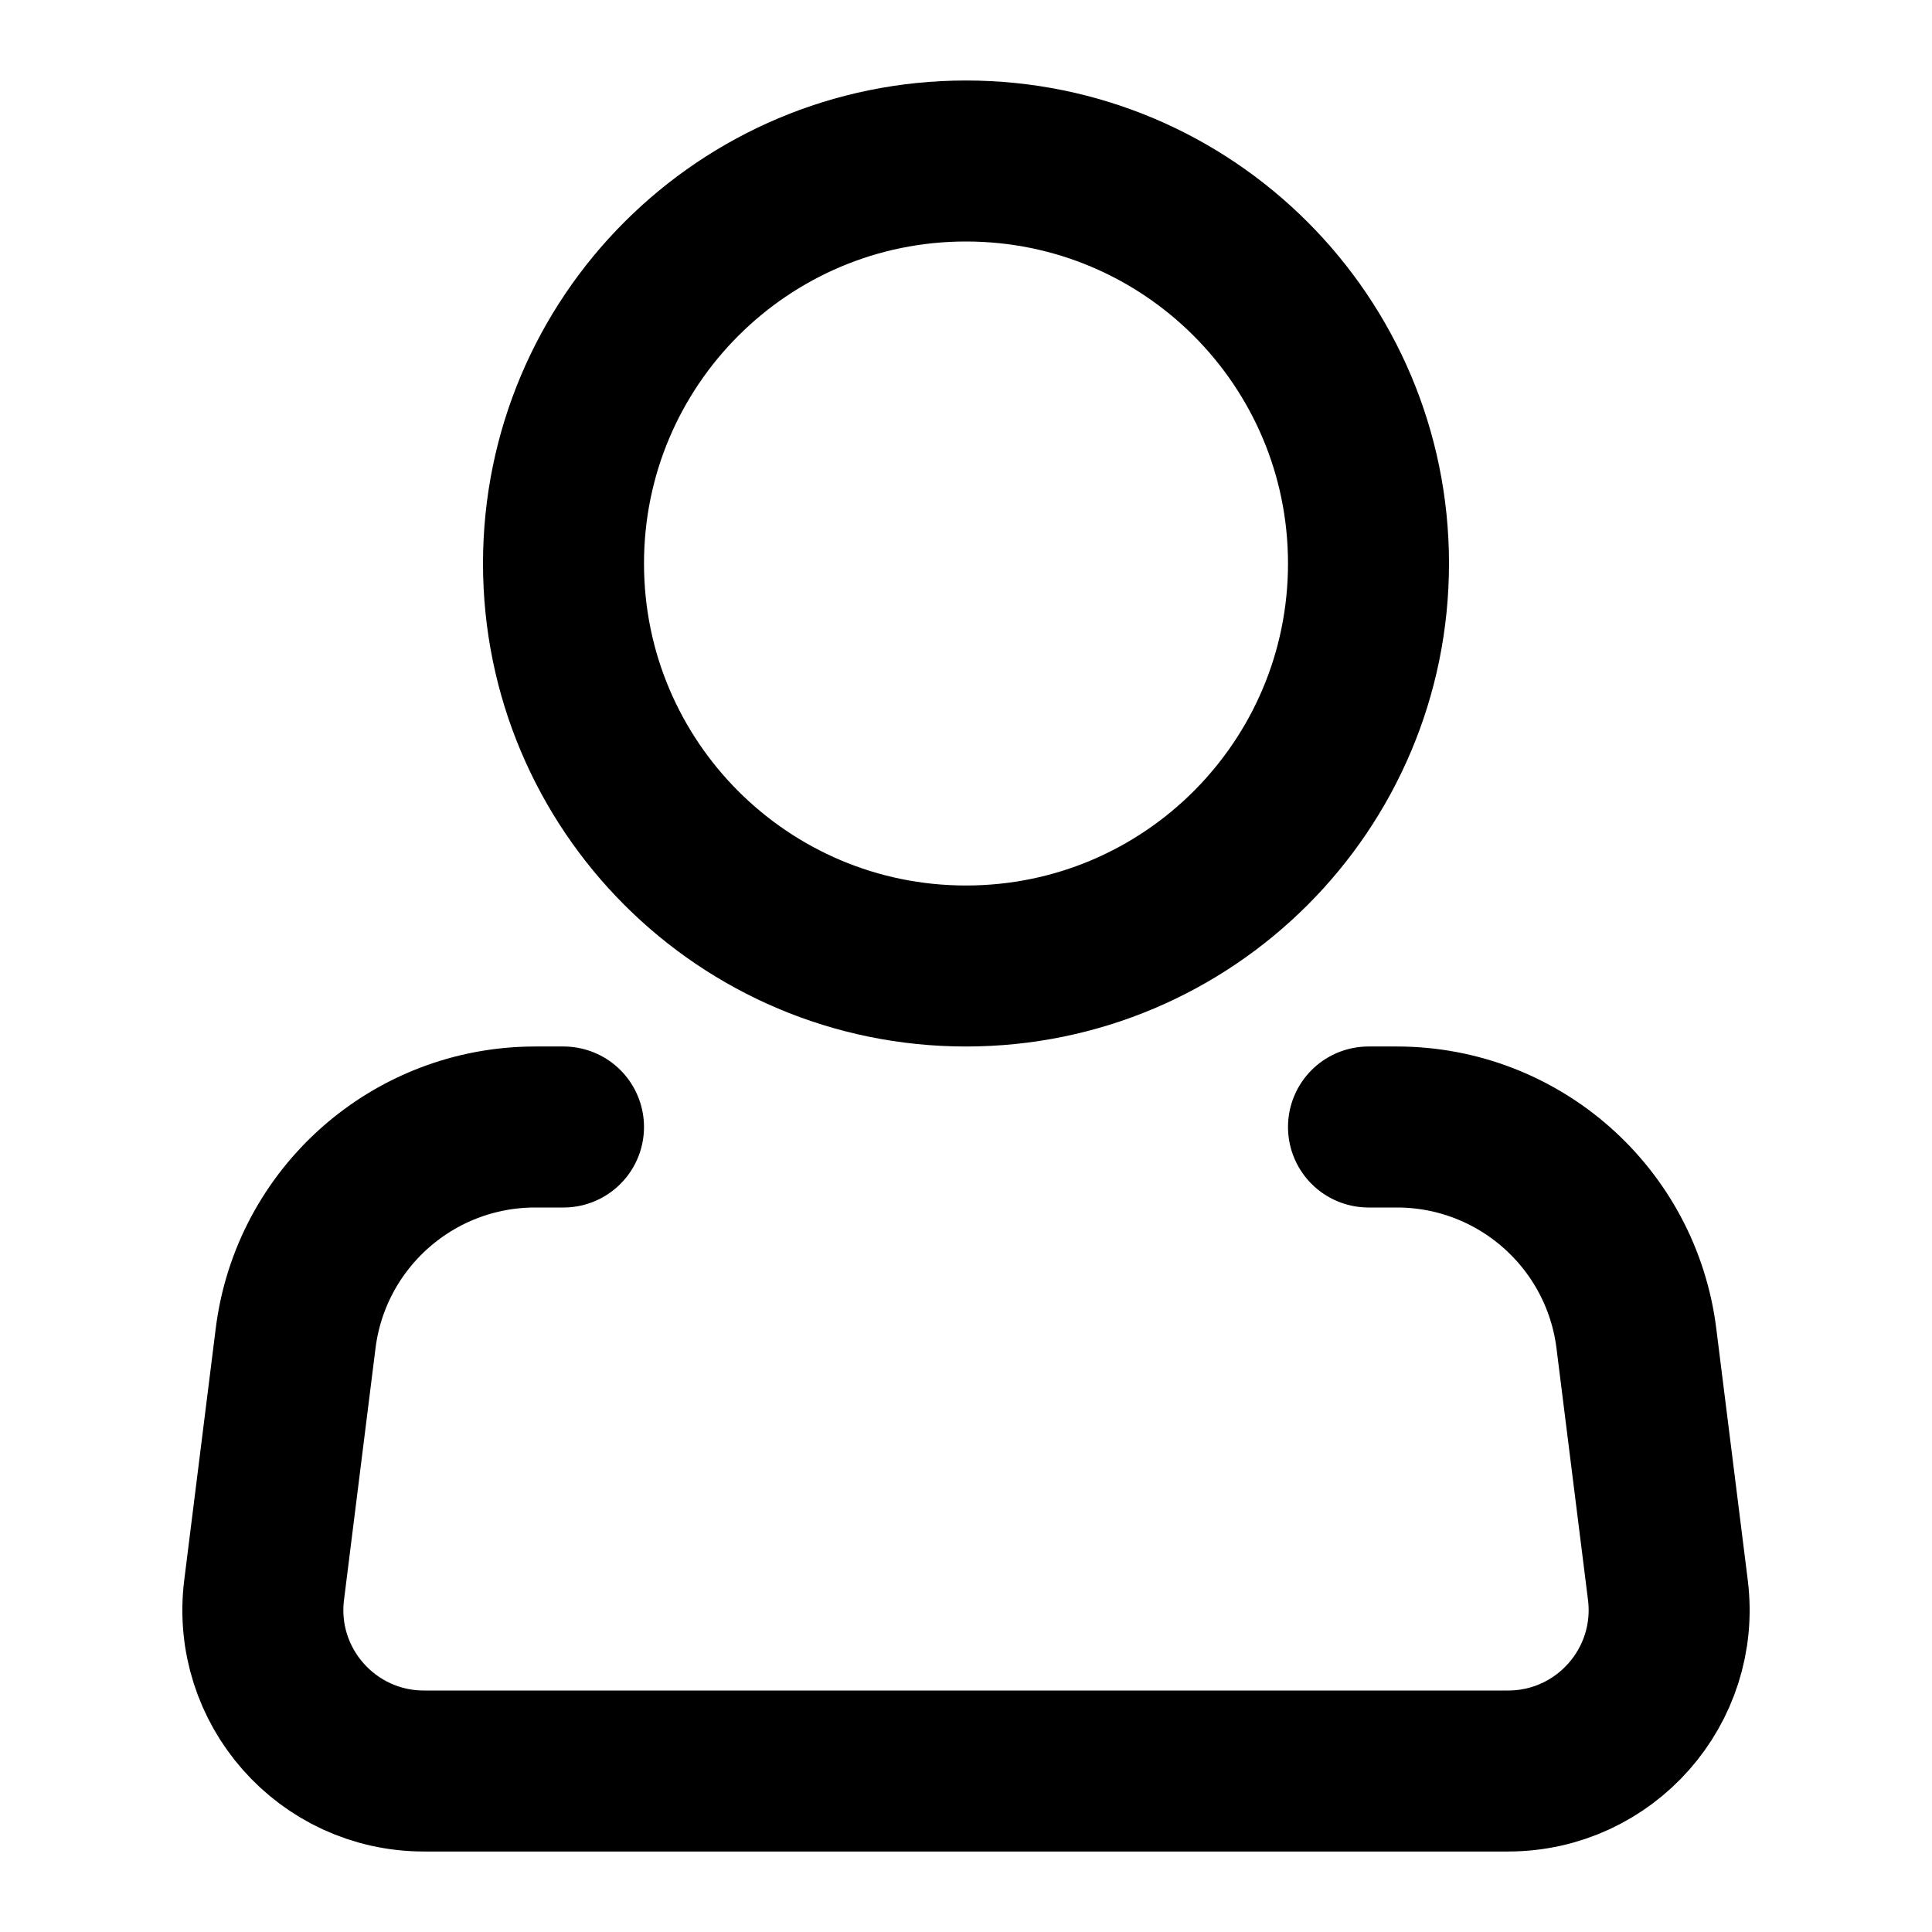
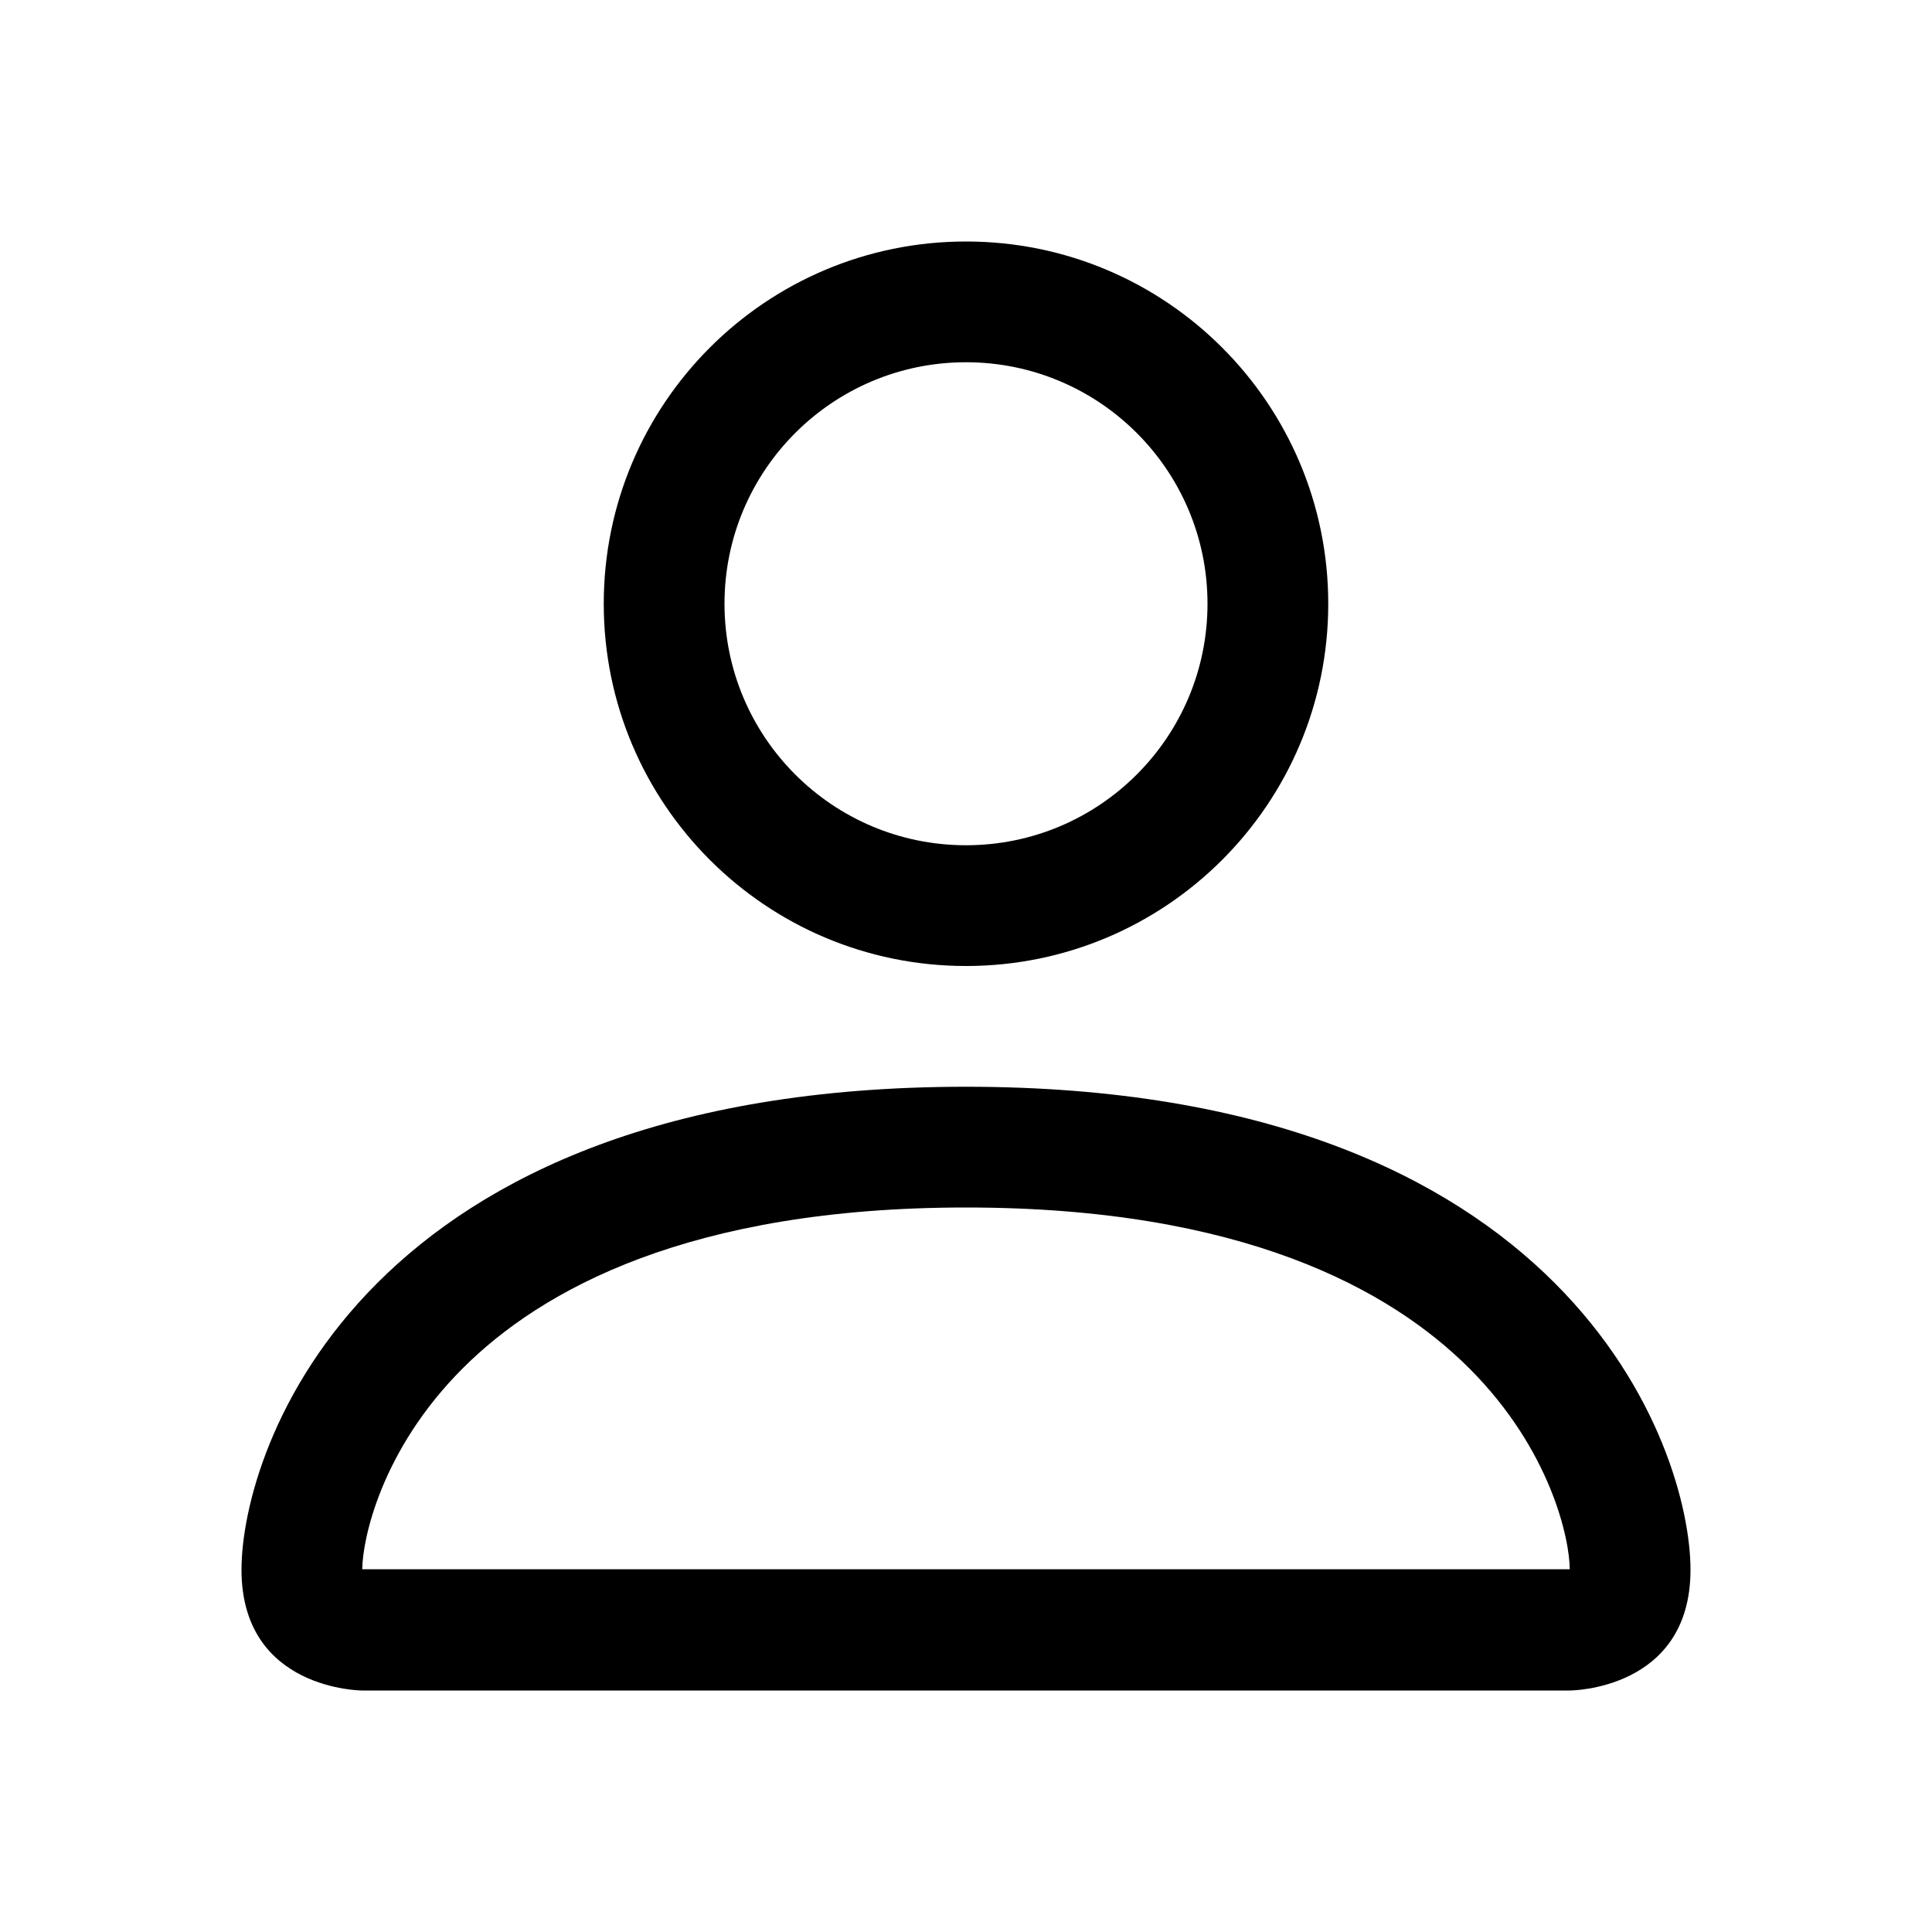
- <svg xmlns="http://www.w3.org/2000/svg" width="24px" height="24px" viewBox="0 0 24 24" fill="none">
-   <circle cx="12" cy="7" r="5" stroke="black" stroke-width="2" />
-   <path d="M17 14H17.352C18.865 14 20.141 15.127 20.328 16.628L20.719 19.752C20.868 20.946 19.937 22 18.734 22H5.266C4.063 22 3.132 20.946 3.281 19.752L3.672 16.628C3.859 15.127 5.135 14 6.648 14H7" stroke="black" stroke-width="2" stroke-linecap="round" stroke-linejoin="round" />
+ <svg xmlns="http://www.w3.org/2000/svg" width="16px" height="16px" viewBox="0 0 16 16" fill="currentColor" class="bi bi-person">
+   <path d="M8 8a3 3 0 1 0 0-6 3 3 0 0 0 0 6zm2-3a2 2 0 1 1-4 0 2 2 0 0 1 4 0zm4 8c0 1-1 1-1 1H3s-1 0-1-1 1-4 6-4 6 3 6 4zm-1-.004c-.001-.246-.154-.986-.832-1.664C11.516 10.68 10.289 10 8 10c-2.29 0-3.516.68-4.168 1.332-.678.678-.83 1.418-.832 1.664h10z" />
</svg>
